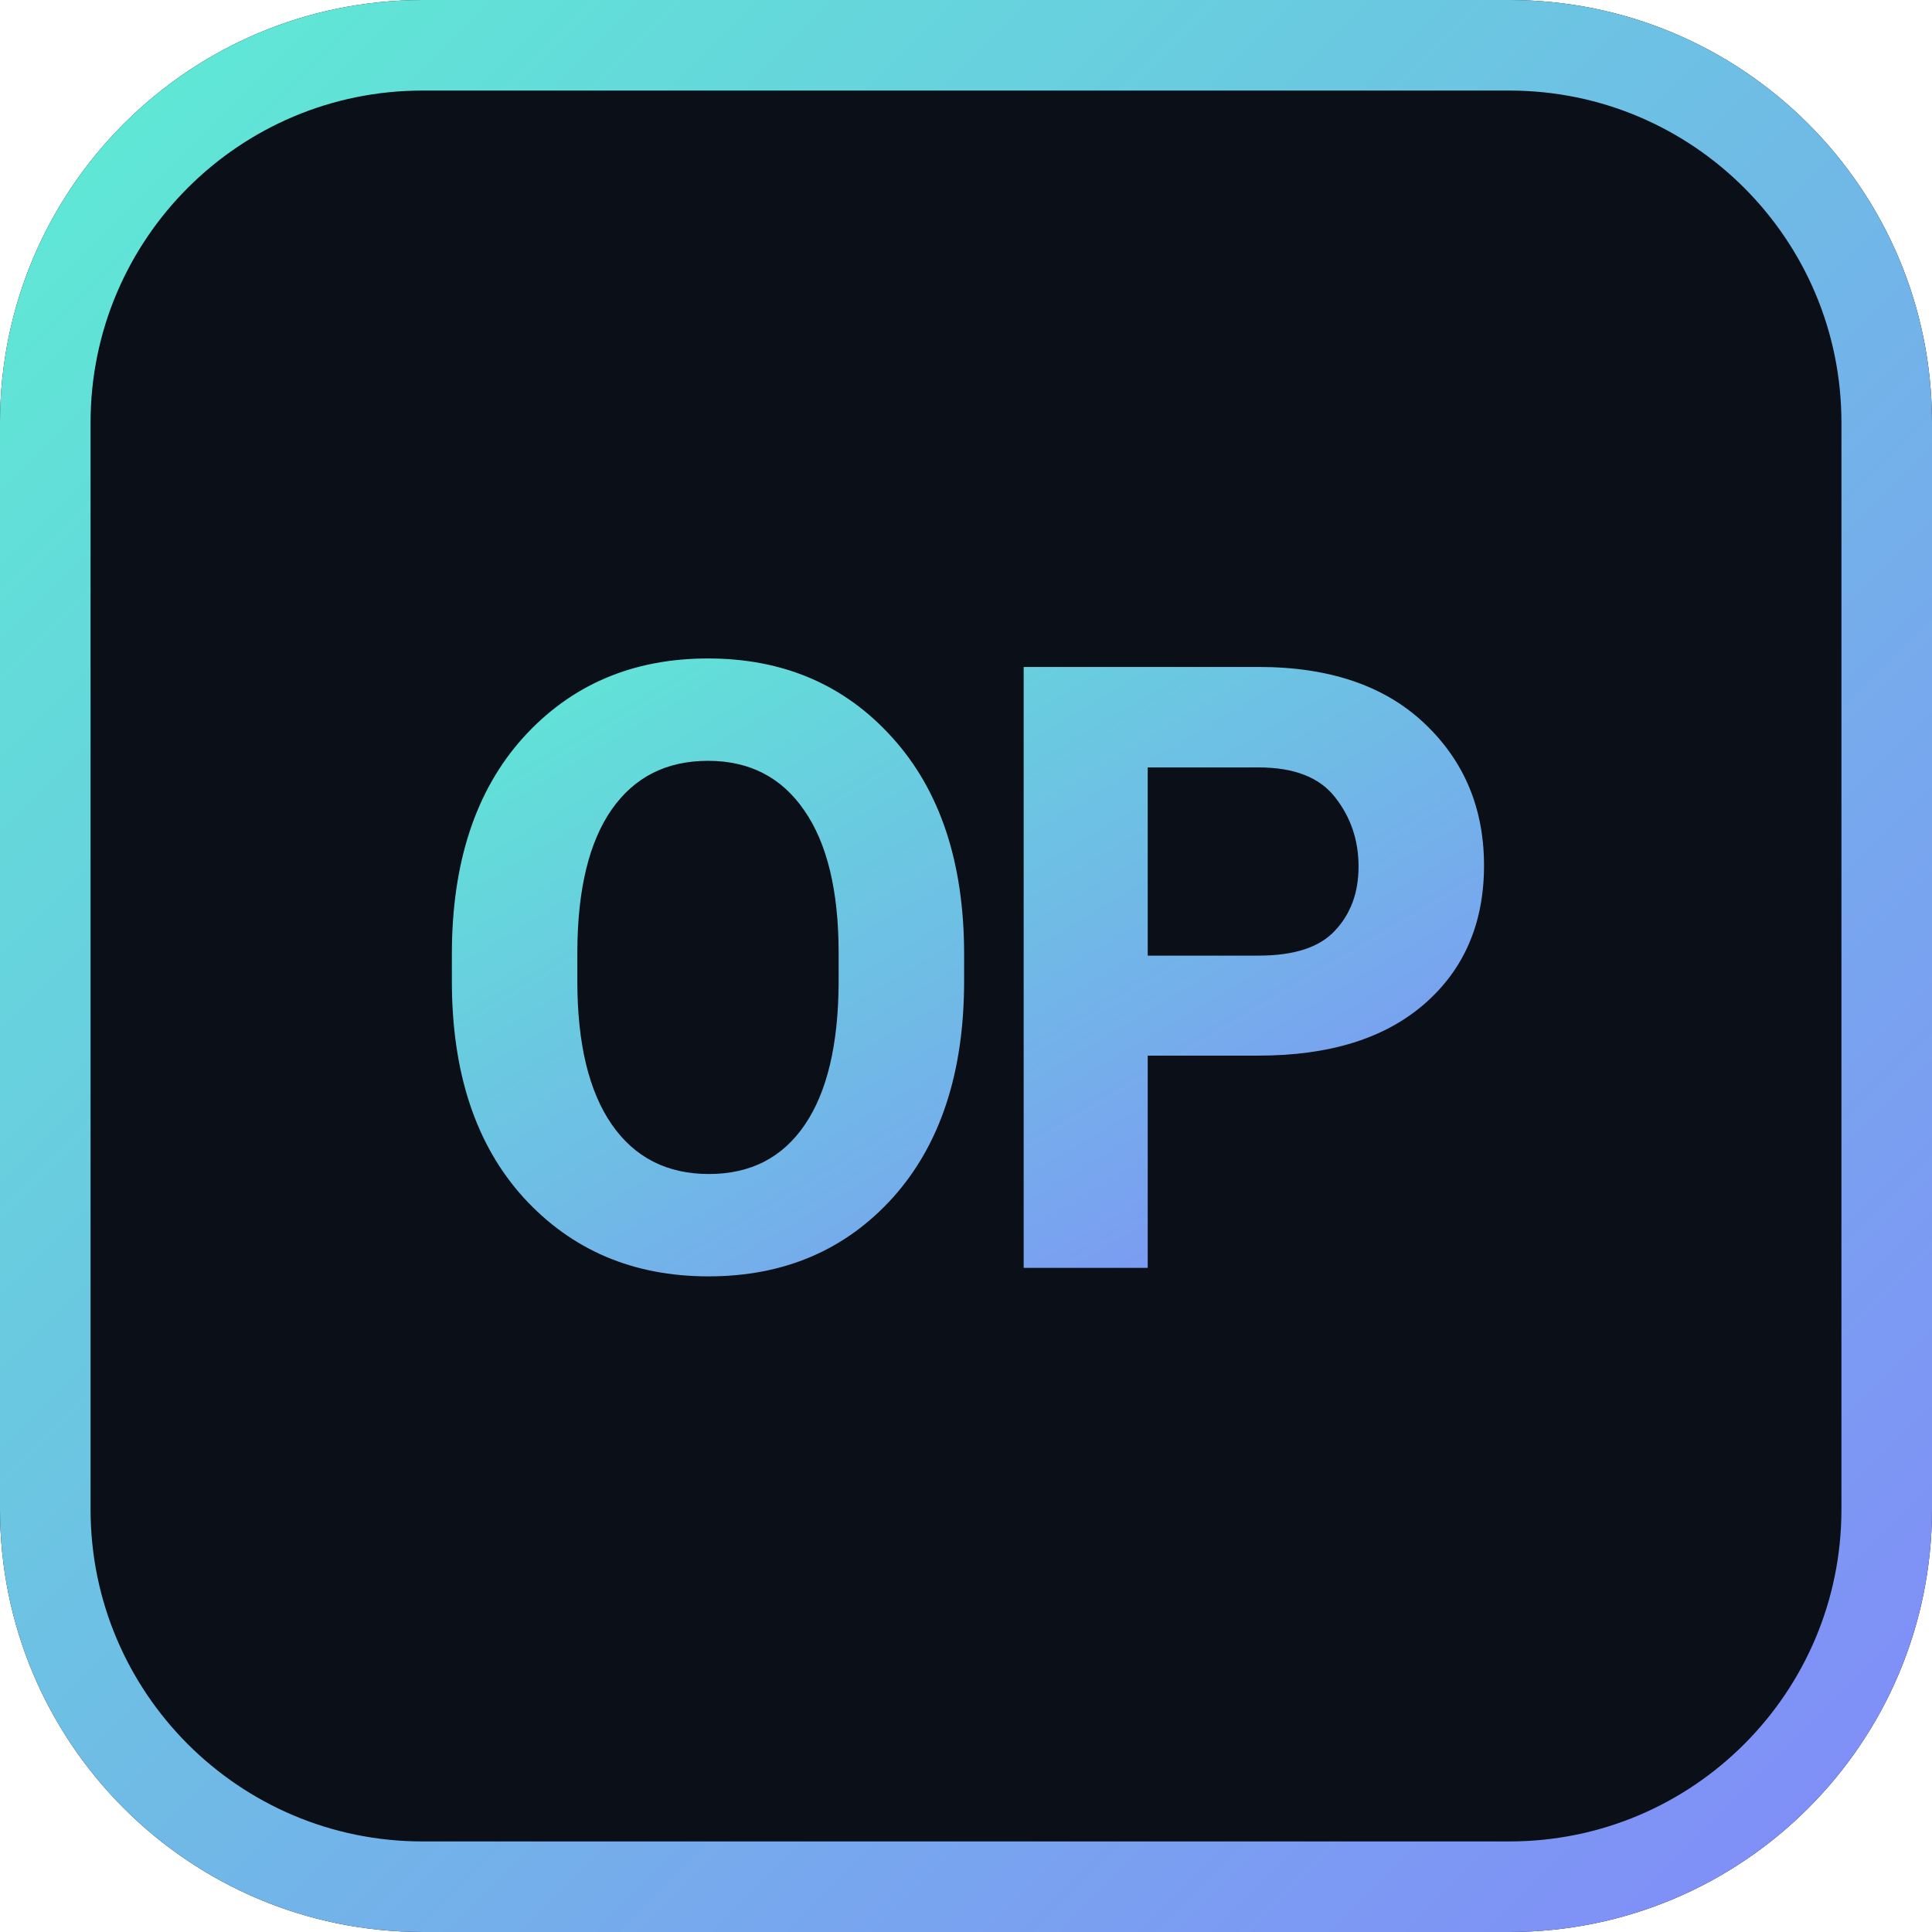
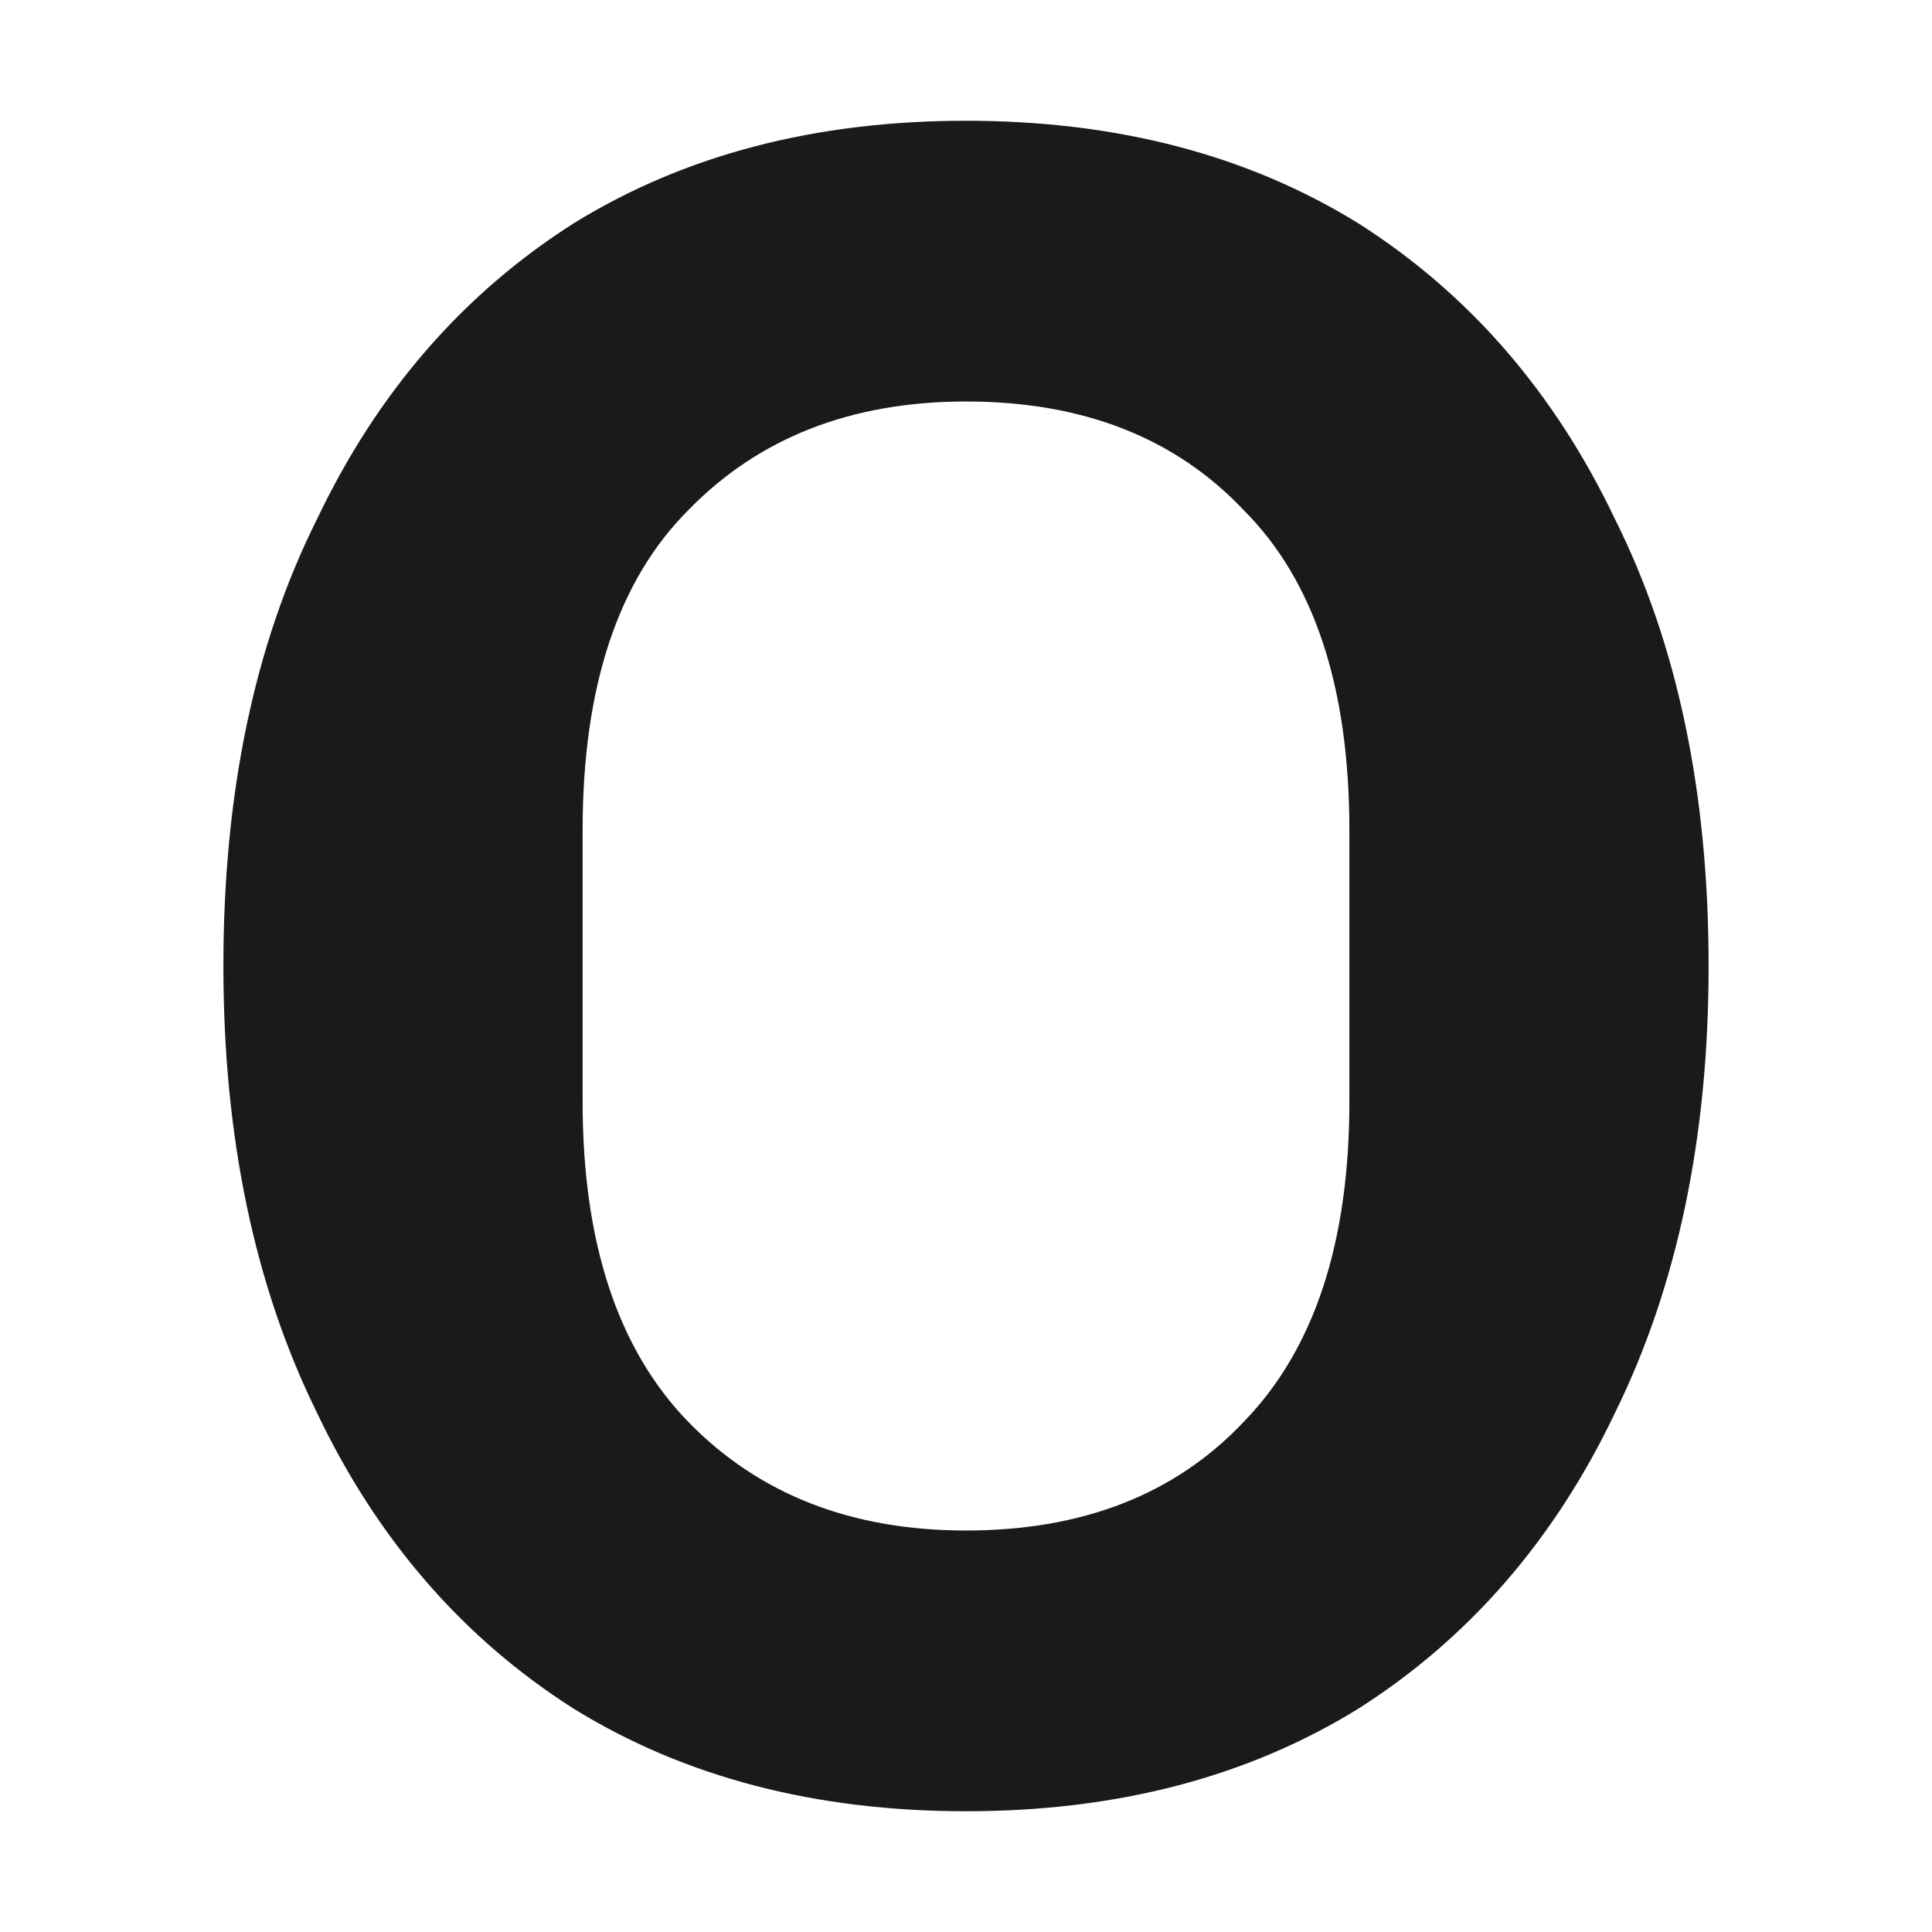
<svg xmlns="http://www.w3.org/2000/svg" viewBox="0 0 64 64">
-   <defs>
-     <linearGradient id="g" x1="0" y1="0" x2="1" y2="1">
-       <stop offset="0" stop-color="#5eead4" />
-       <stop offset="1" stop-color="#818cf8" />
-     </linearGradient>
-   </defs>
-   <rect width="64" height="64" rx="14" fill="#0b0f17" />
-   <rect x="1.5" y="1.5" width="61" height="61" rx="12.5" fill="none" stroke="url(#g)" stroke-width="3" />
-   <text x="32" y="42" text-anchor="middle" font-family="ui-sans-serif, system-ui, -apple-system, 'Segoe UI', Roboto, Arial, sans-serif" font-size="28" font-weight="700" letter-spacing="-1" fill="url(#g)">OP</text>
+   <style>path{fill:#1A1A19}@media (prefers-color-scheme:dark){path{fill:#EDECE8}}</style>
+   <path d="M32.0 60.0Q24.5 60.0 19.0 56.6Q13.5 53.1 10.5 46.8Q7.4 40.5 7.4 32.0Q7.4 23.4 10.5 17.2Q13.5 10.9 19.0 7.4Q24.5 4.0 32.0 4.0Q39.5 4.0 45.0 7.4Q50.5 10.9 53.5 17.2Q56.6 23.4 56.6 32.0Q56.6 40.5 53.5 46.8Q50.5 53.1 45.0 56.6Q39.5 60.0 32.0 60.0ZM32.0 50.7Q37.8 50.7 41.2 47.1Q44.7 43.5 44.7 36.5V27.5Q44.7 20.4 41.2 16.9Q37.8 13.3 32.0 13.3Q26.3 13.3 22.8 16.9Q19.3 20.4 19.3 27.5V36.5Q19.3 43.5 22.8 47.1Q26.3 50.7 32.0 50.7Z" />
</svg>
